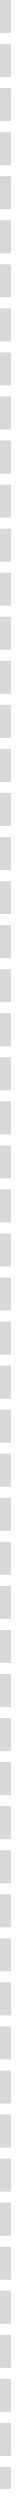
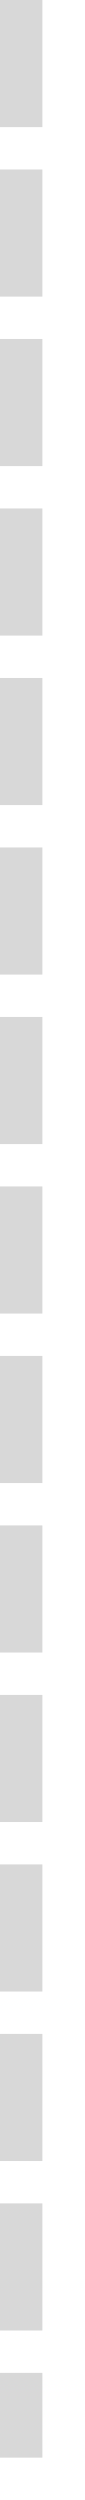
- <svg xmlns="http://www.w3.org/2000/svg" version="1.1" width="2px" height="227px">
-   <g transform="matrix(1 0 0 1 -1500 -201 )">
-     <path d="M 1500.5 201  L 1500.5 427  " stroke-width="1" stroke-dasharray="3,1" stroke="#d8d8d8" fill="none" />
+ <svg xmlns="http://www.w3.org/2000/svg" version="1.1" width="2px" height="59px">
+   <g transform="matrix(1 0 0 1 -1526 -232 )">
+     <path d="M 1526.5 232  L 1526.5 290  " stroke-width="1" stroke-dasharray="3,1" stroke="#d8d8d8" fill="none" />
  </g>
</svg>
